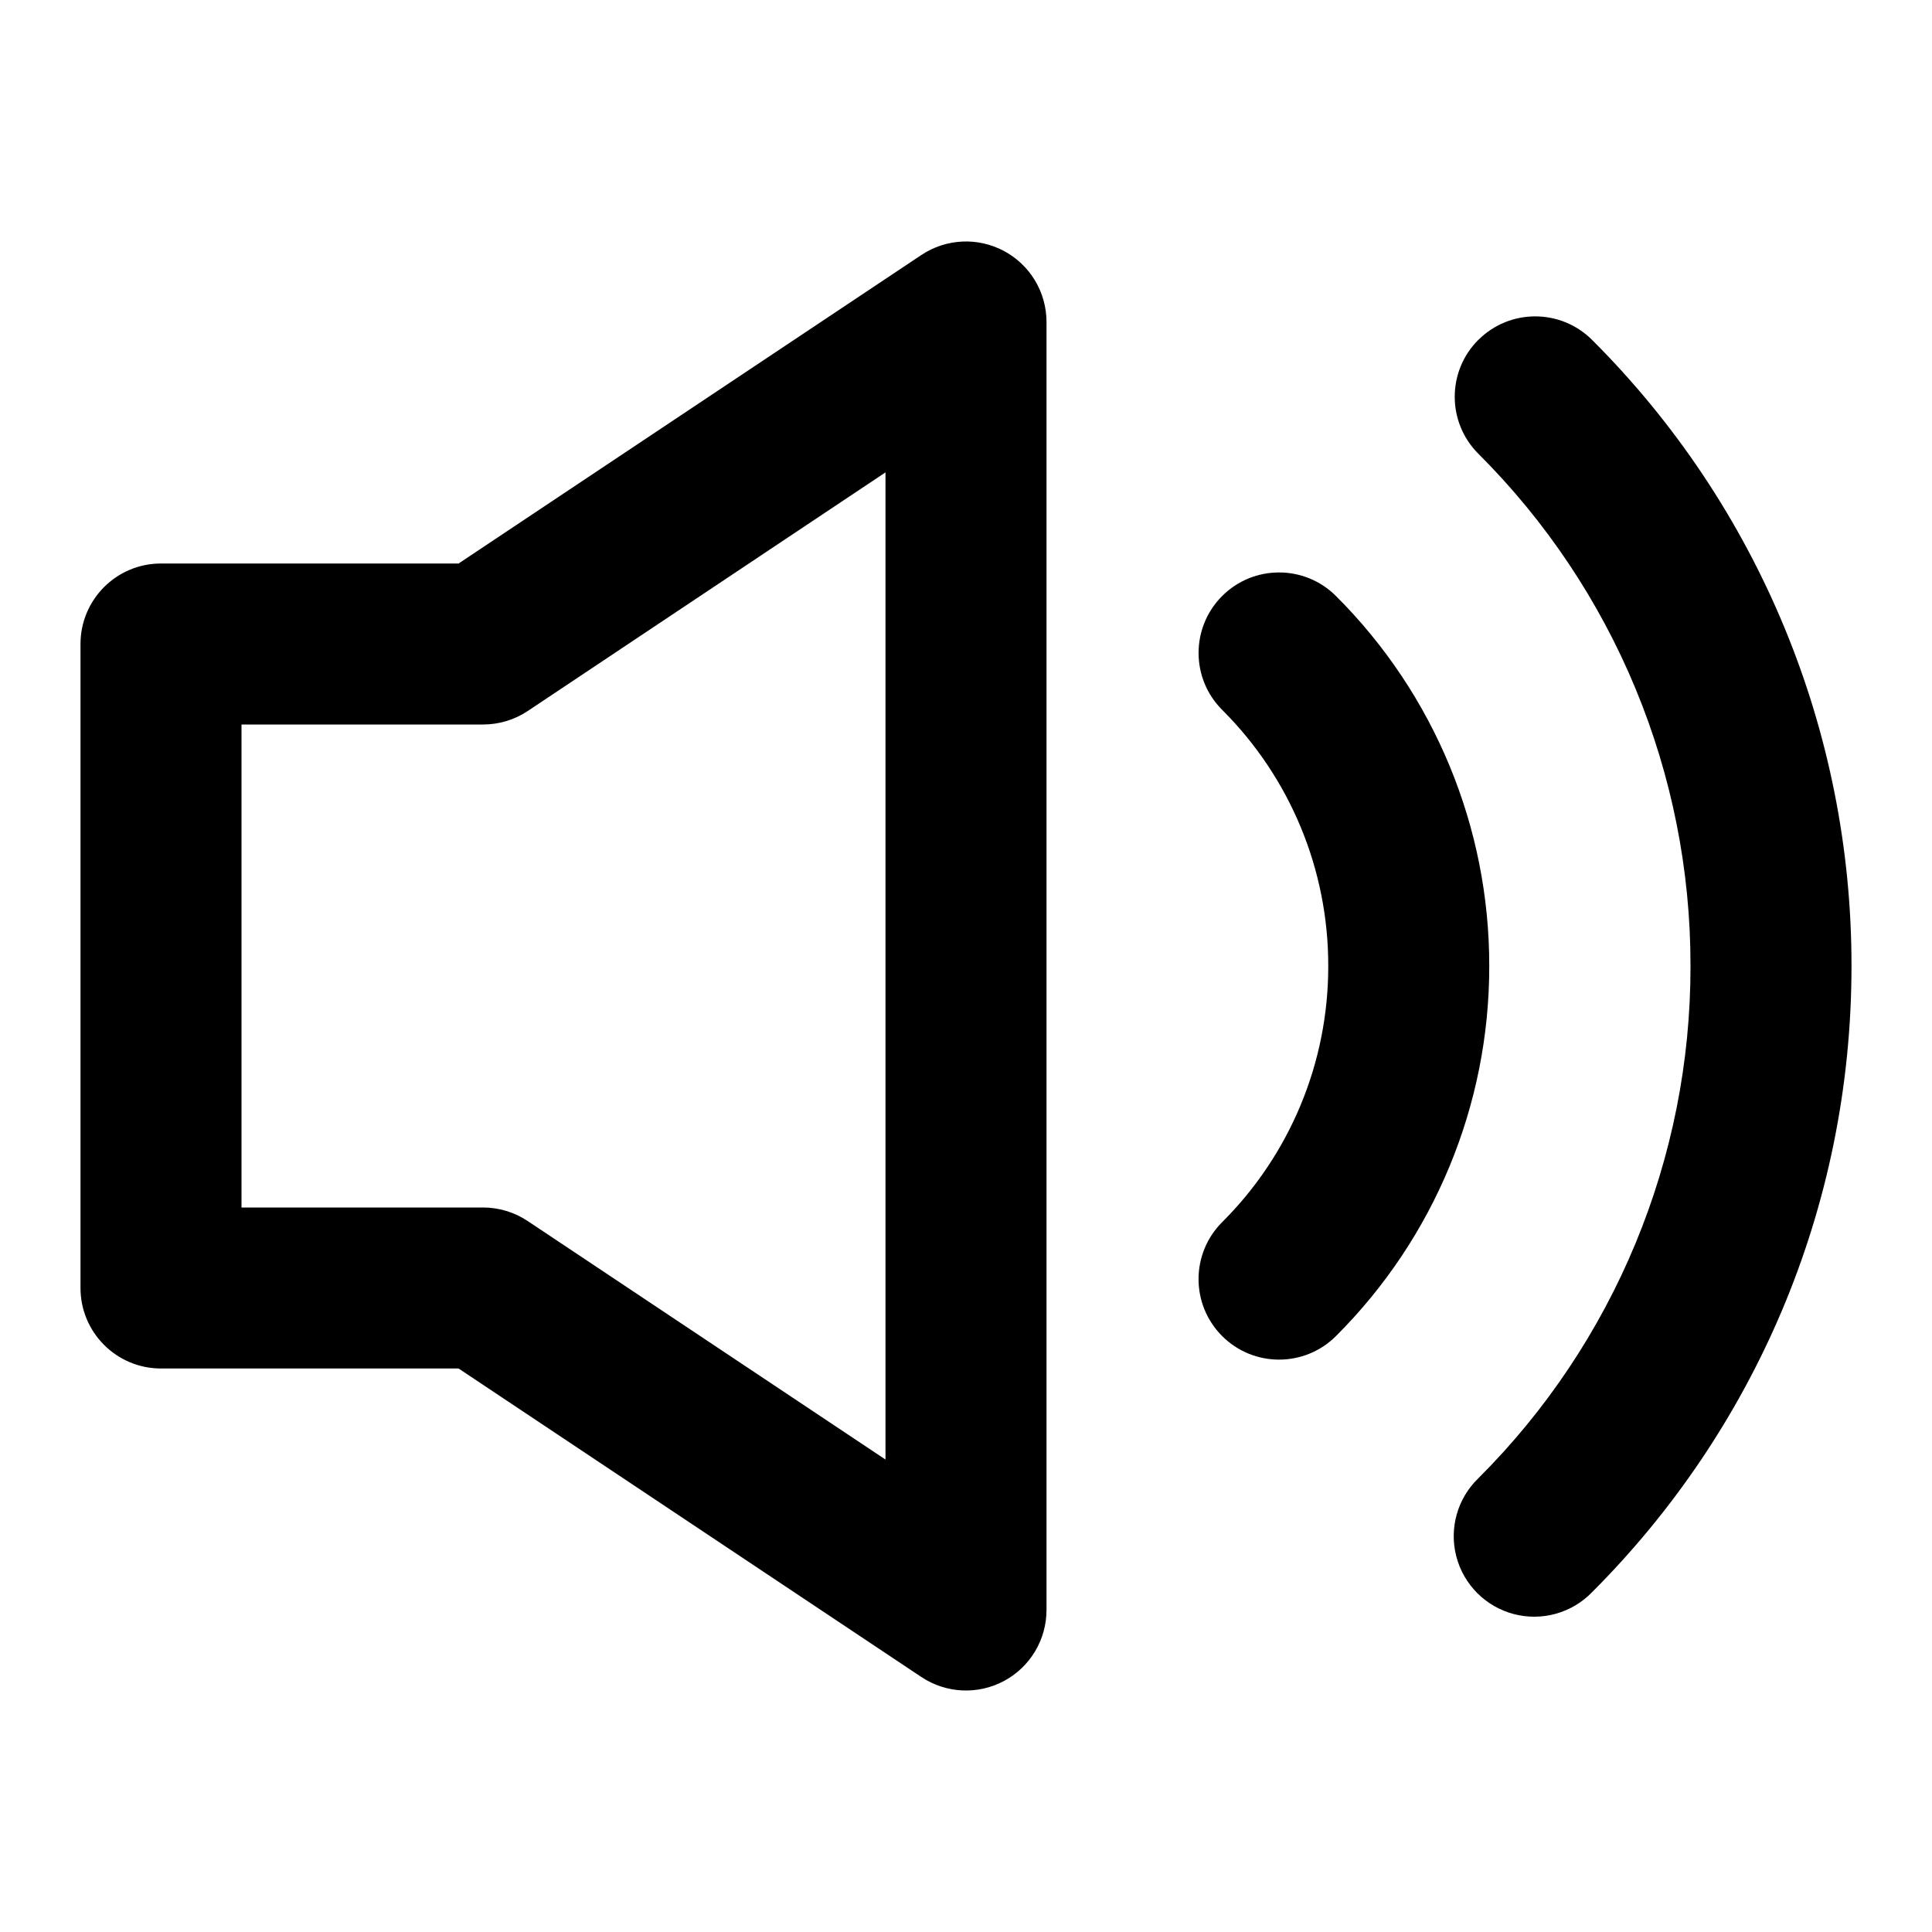
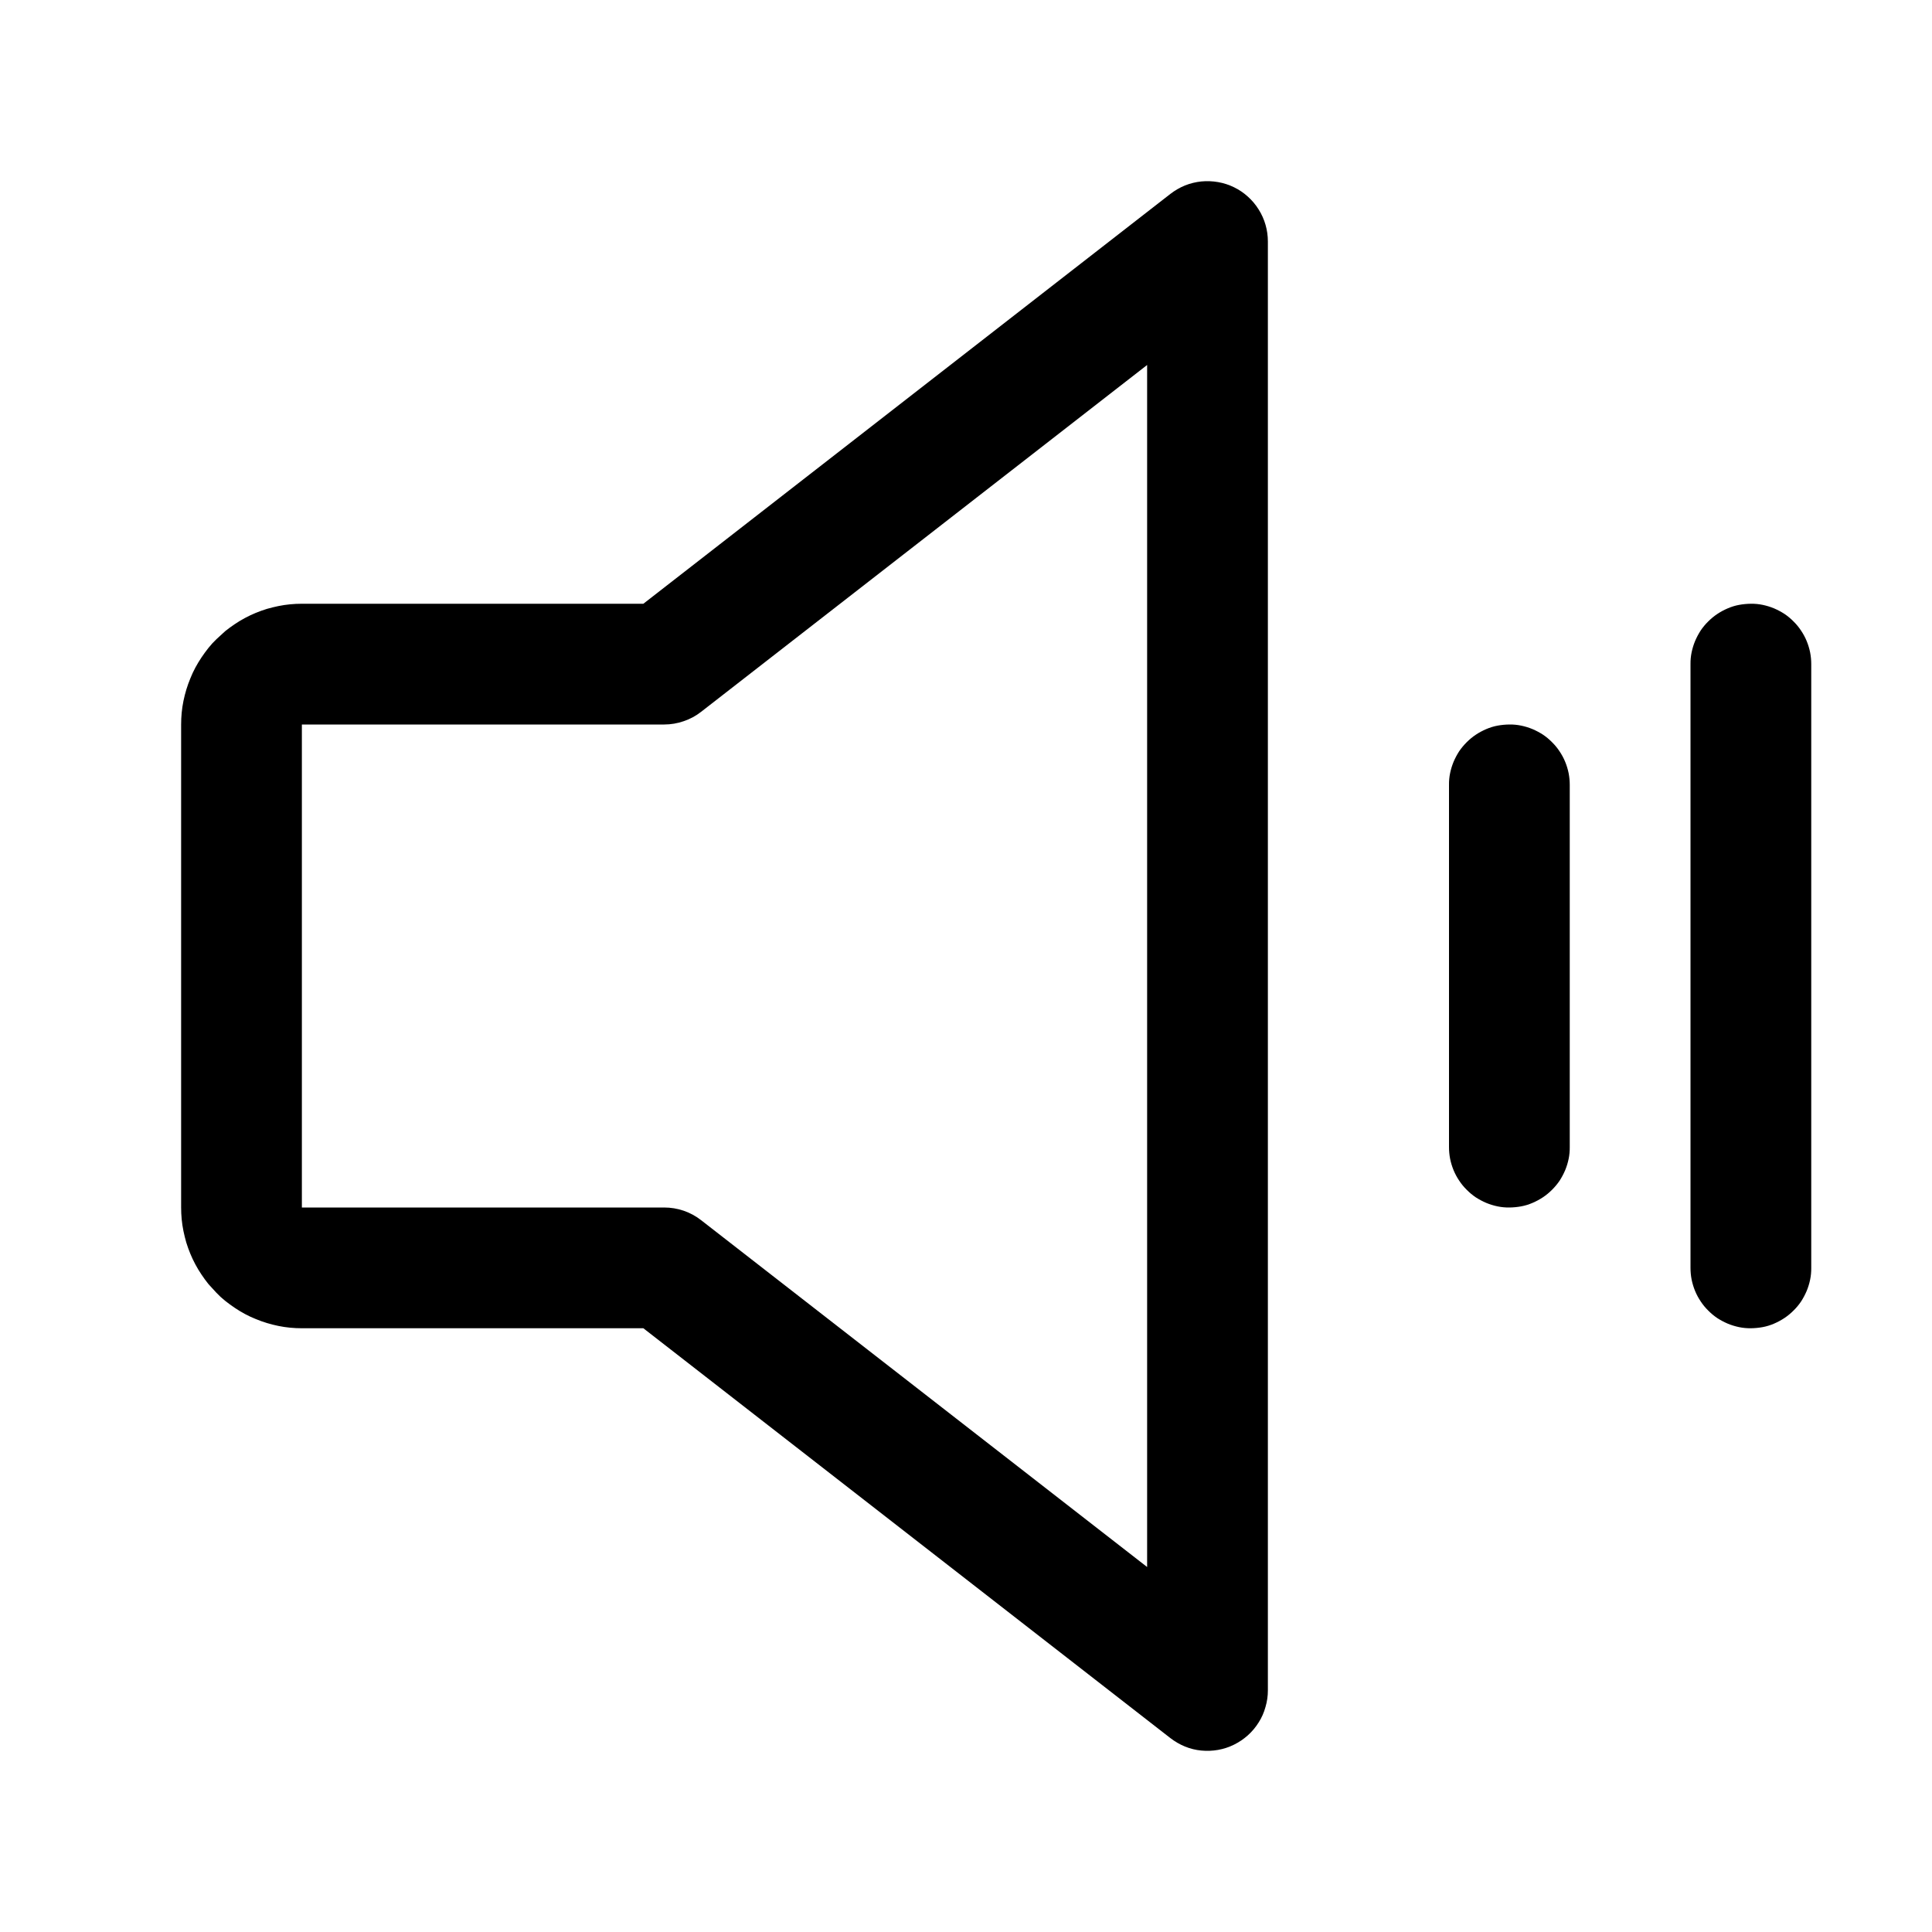
<svg xmlns="http://www.w3.org/2000/svg" fill="none" viewBox="0 0 24 24">
-   <path fill="#000" fill-rule="evenodd" d="M12.472 3.118A1 1 0 0 1 13 4v16a1 1 0 0 1-1.555.832L5.697 17H2a1 1 0 0 1-1-1V8a1 1 0 0 1 1-1h3.697l5.748-3.832a1 1 0 0 1 1.027-.05ZM11 5.868 6.555 8.833A1 1 0 0 1 6 9H3v6h3a1 1 0 0 1 .555.168L11 18.131V5.87Zm7.364-1.645a1 1 0 0 1 1.414 0A10.97 10.97 0 0 1 23 12c0 3.037-1.232 5.788-3.222 7.778a1 1 0 1 1-1.414-1.414A8.97 8.97 0 0 0 21 12a8.97 8.97 0 0 0-2.636-6.364 1 1 0 0 1 0-1.414Zm-3.182 3.181a1 1 0 0 1 1.414 0A6.48 6.48 0 0 1 18.5 12a6.48 6.48 0 0 1-1.904 4.597 1 1 0 0 1-1.414-1.415A4.48 4.48 0 0 0 16.5 12a4.48 4.48 0 0 0-1.318-3.182 1 1 0 0 1 0-1.414Z" clip-rule="evenodd" />
+   <path fill="#000" fill-rule="evenodd" d="M14.54 2.408q.083-.064.18-.104.098-.039.203-.05.104-.01.208.008t.198.064q.095.046.173.117.078.07.134.16.056.089.085.19T15.75 3v18q0 .105-.03.206-.028.102-.084.19-.056.09-.134.16t-.173.117-.198.065-.208.008-.203-.05q-.097-.04-.18-.104L7.992 16.5H3.75q-.074 0-.147-.007t-.146-.022-.142-.036-.139-.05q-.068-.027-.133-.062t-.126-.076-.119-.087-.109-.1-.099-.108q-.046-.057-.087-.119-.041-.06-.076-.126-.035-.065-.063-.133t-.05-.139q-.02-.07-.035-.142-.015-.073-.022-.146T2.25 15V9q0-.074.007-.147t.022-.146.036-.142.05-.139q.027-.068.062-.133t.076-.126.087-.119.1-.109.108-.099q.057-.046.119-.087.06-.041.126-.076.065-.035.133-.063t.139-.05q.07-.02.142-.035.073-.015.146-.022T3.75 7.5h4.242l6.548-5.092Zm-5.83 12.75 5.54 4.308V4.534L8.71 8.842q-.098.077-.217.117Q8.375 9 8.25 9h-4.5v6h4.5q.125 0 .243.04.119.041.217.118Zm13.79.592v-7.5q0-.074-.014-.146-.015-.073-.043-.141t-.07-.13q-.04-.061-.093-.113-.052-.053-.113-.094-.062-.04-.13-.069-.068-.028-.14-.043T21.75 7.5t-.146.014-.141.043-.13.07-.113.093q-.053.052-.094.113-.04.062-.069.13-.028.068-.043.14T21 8.25v7.5q0 .074.014.146.015.073.043.141t.07.13q.04.061.093.113.052.053.113.094.062.04.13.069.068.028.14.043t.147.014.146-.014.141-.043.13-.07.113-.093q.053-.052.094-.113.04-.062.069-.13.028-.068.043-.14t.014-.147Zm-3-1.5v-4.5q0-.074-.014-.146-.015-.073-.043-.141t-.07-.13q-.04-.061-.093-.113-.052-.053-.113-.094-.062-.04-.13-.069-.068-.028-.14-.043T18.75 9t-.146.014-.141.043-.13.07-.113.093-.094.113q-.04.062-.069.13-.028.068-.043.14T18 9.75v4.5q0 .074.014.146.015.073.043.141t.07.13q.04.061.093.113.052.053.113.094.062.04.13.069.068.028.14.043t.147.014.146-.014.141-.043.13-.07.113-.093.094-.113q.04-.062.069-.13.028-.068.043-.14t.014-.147Z" clip-rule="evenodd" />
</svg>
